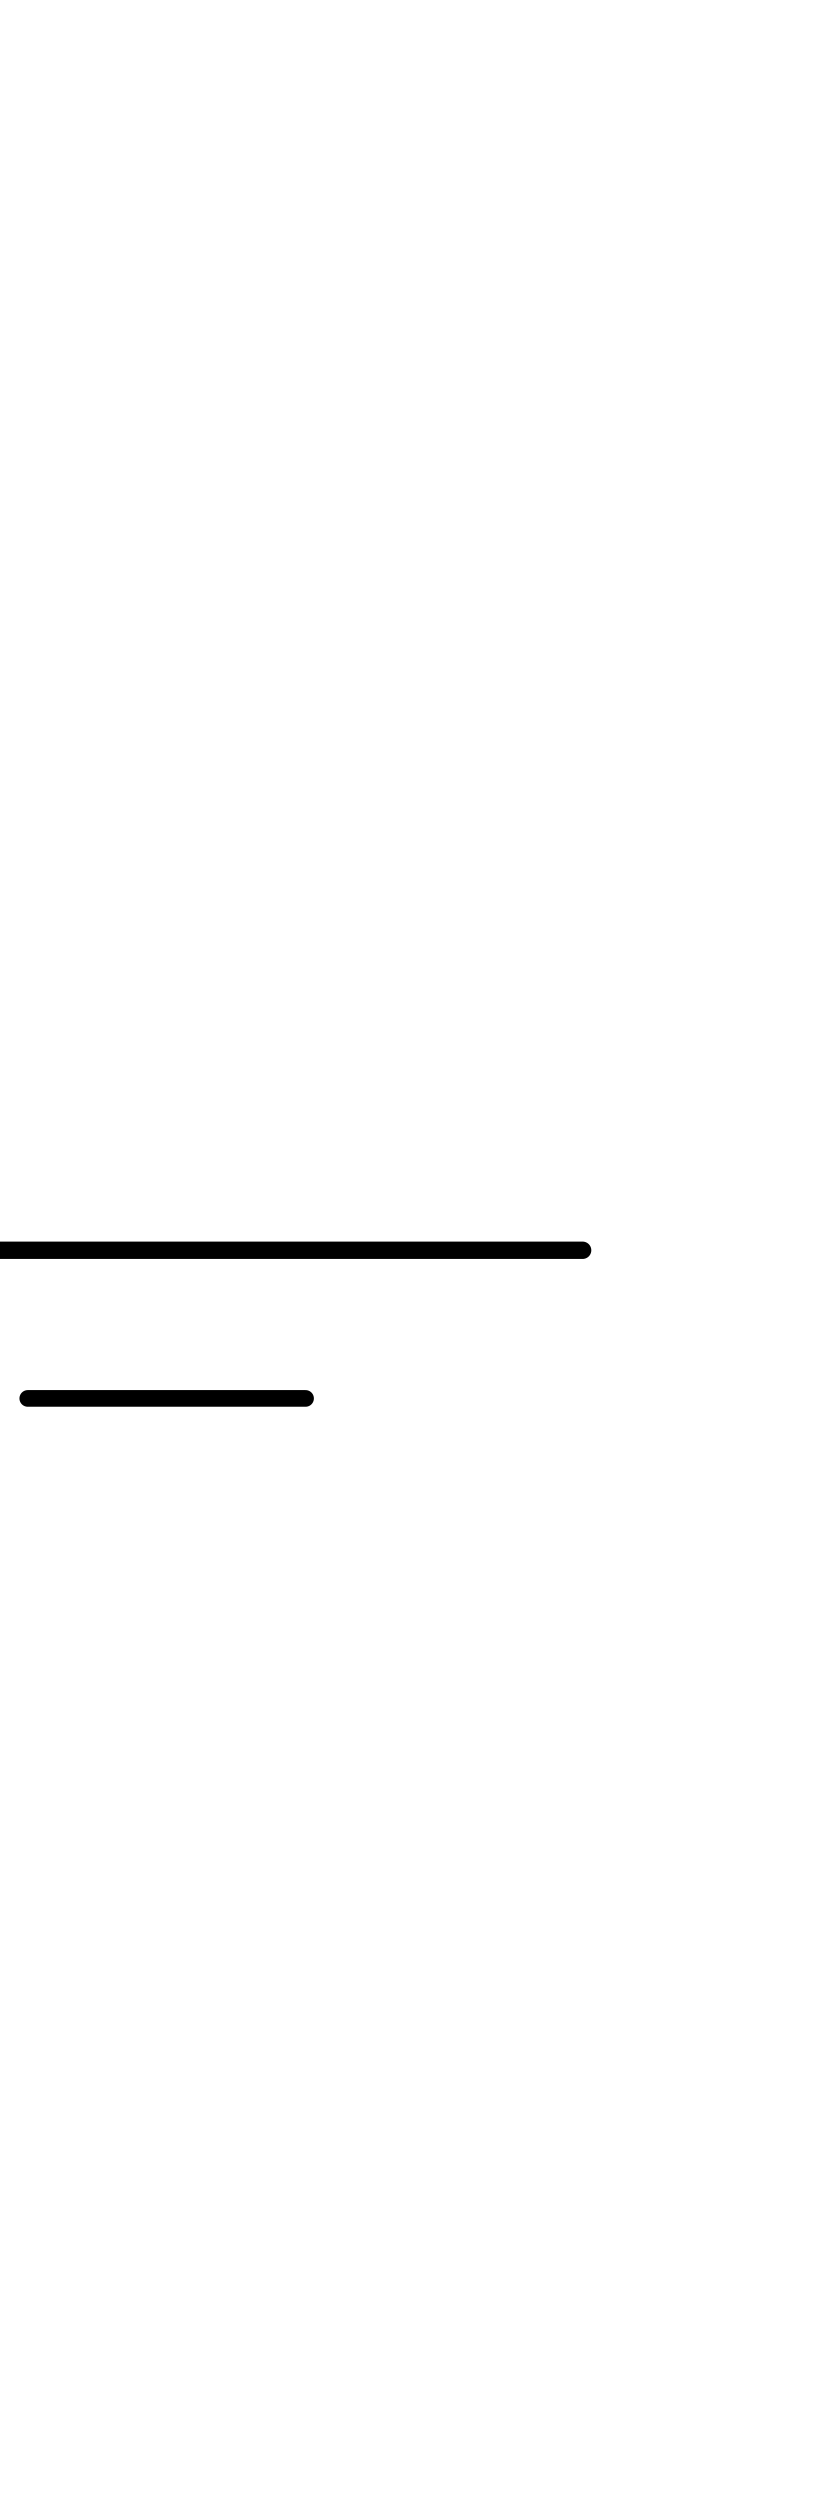
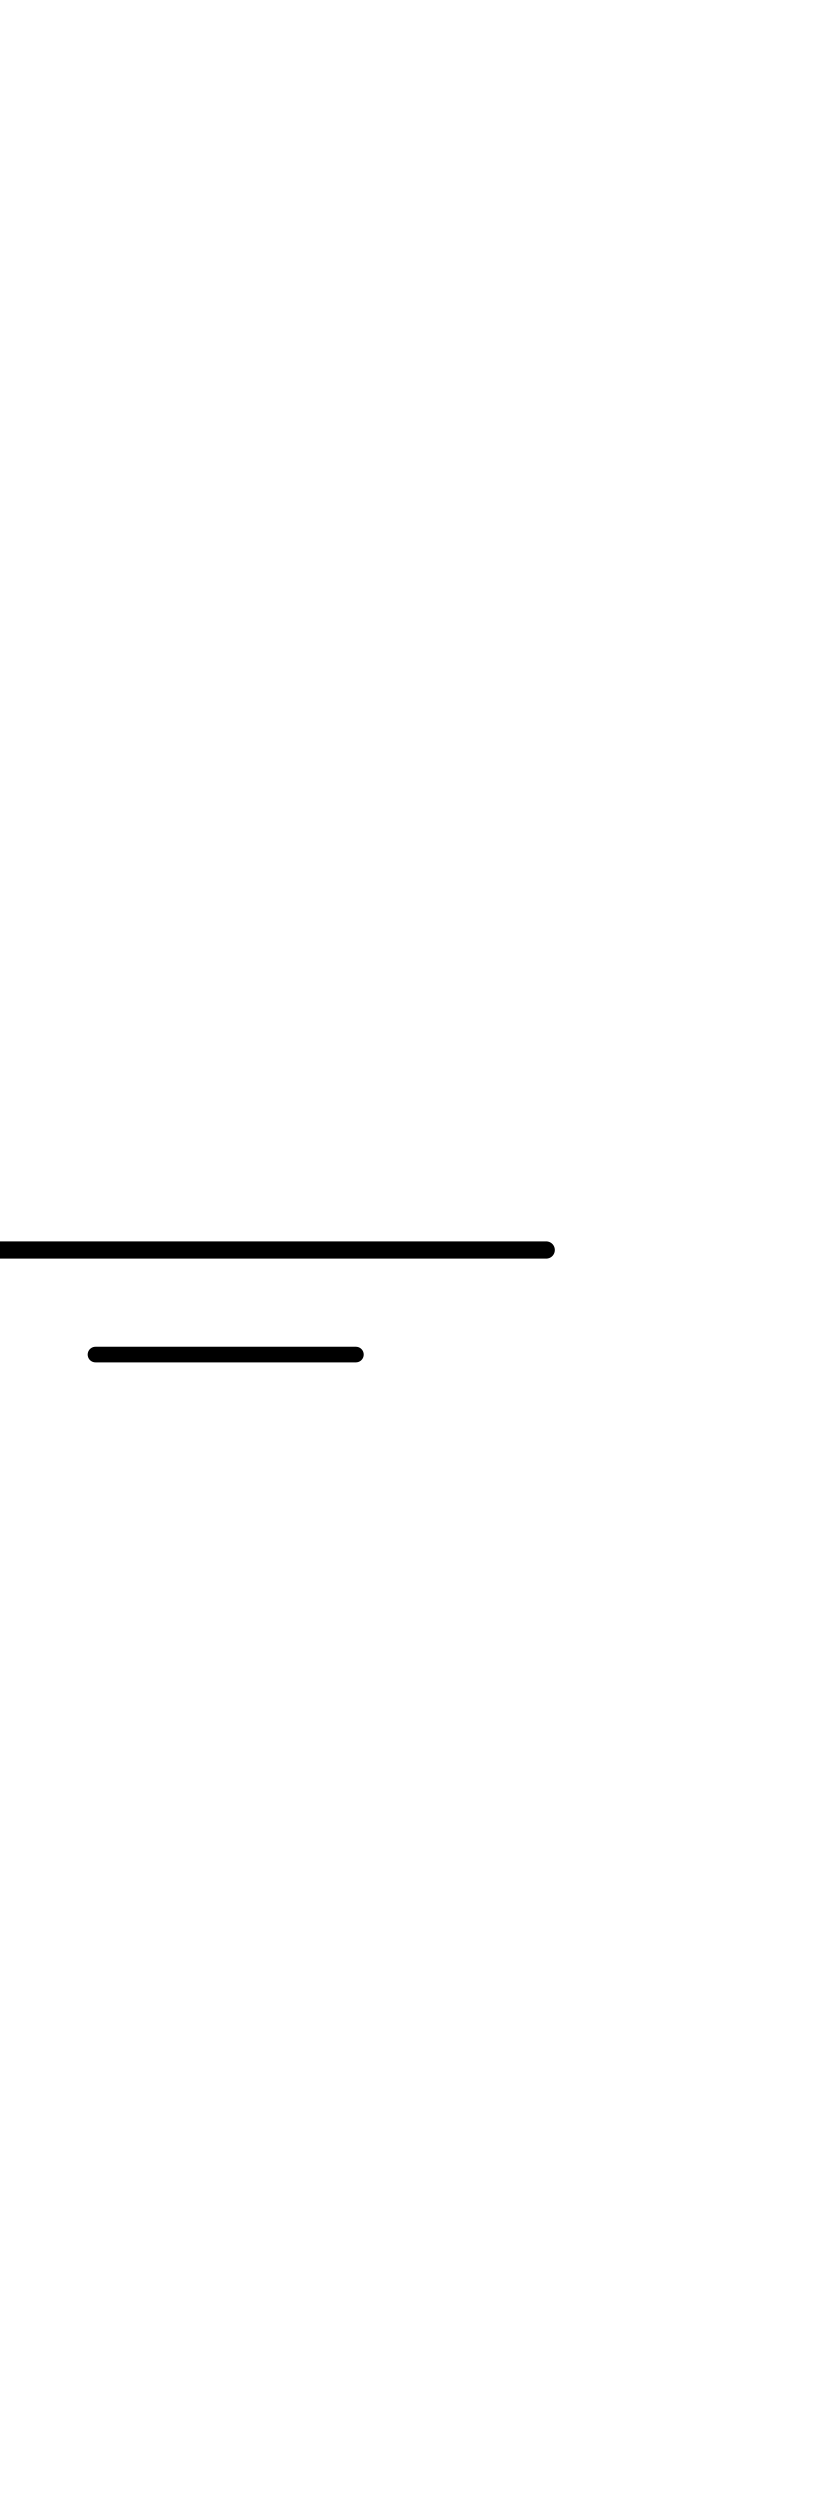
- <svg xmlns="http://www.w3.org/2000/svg" viewBox="0 0 45 135" version="1.1" xml:space="preserve" x="0px" y="0px" width="0.5in" height="1.5in" id="svg2">
+ <svg xmlns="http://www.w3.org/2000/svg" viewBox="0 0 48 144" version="1.1" xml:space="preserve" x="0px" y="0px" width="48" height="144" id="svg2">
  <defs id="defs4">
    <style type="text/css" id="style6">
      path,circle {
        stroke:#000000;
        stroke-width: 3;
        stroke-linecap: round;
        stroke-linejoin: round;
        fill: none
      }</style>
  </defs>
-   <path d="M -1.047,67.515 H 31.462" id="path8" style="fill:none;stroke:#000000;stroke-width:0.937;stroke-linecap:round;stroke-linejoin:round;stroke-dasharray:none" />
-   <path d="M 16.5,75.515 H 1.5" id="path10" style="fill:none;stroke:#000000;stroke-width:0.9;stroke-linecap:round;stroke-linejoin:round;stroke-dasharray:none" />
+   <path d="M -5.034,72 H 31.462" id="path8" style="fill:none;stroke:#000000;stroke-width:0.993;stroke-linecap:round;stroke-linejoin:round;stroke-dasharray:none" />
+   <path d="M 20.5,78.023 H 5.5" id="path10" style="fill:none;stroke:#000000;stroke-width:0.9;stroke-linecap:round;stroke-linejoin:round;stroke-dasharray:none" />
</svg>
